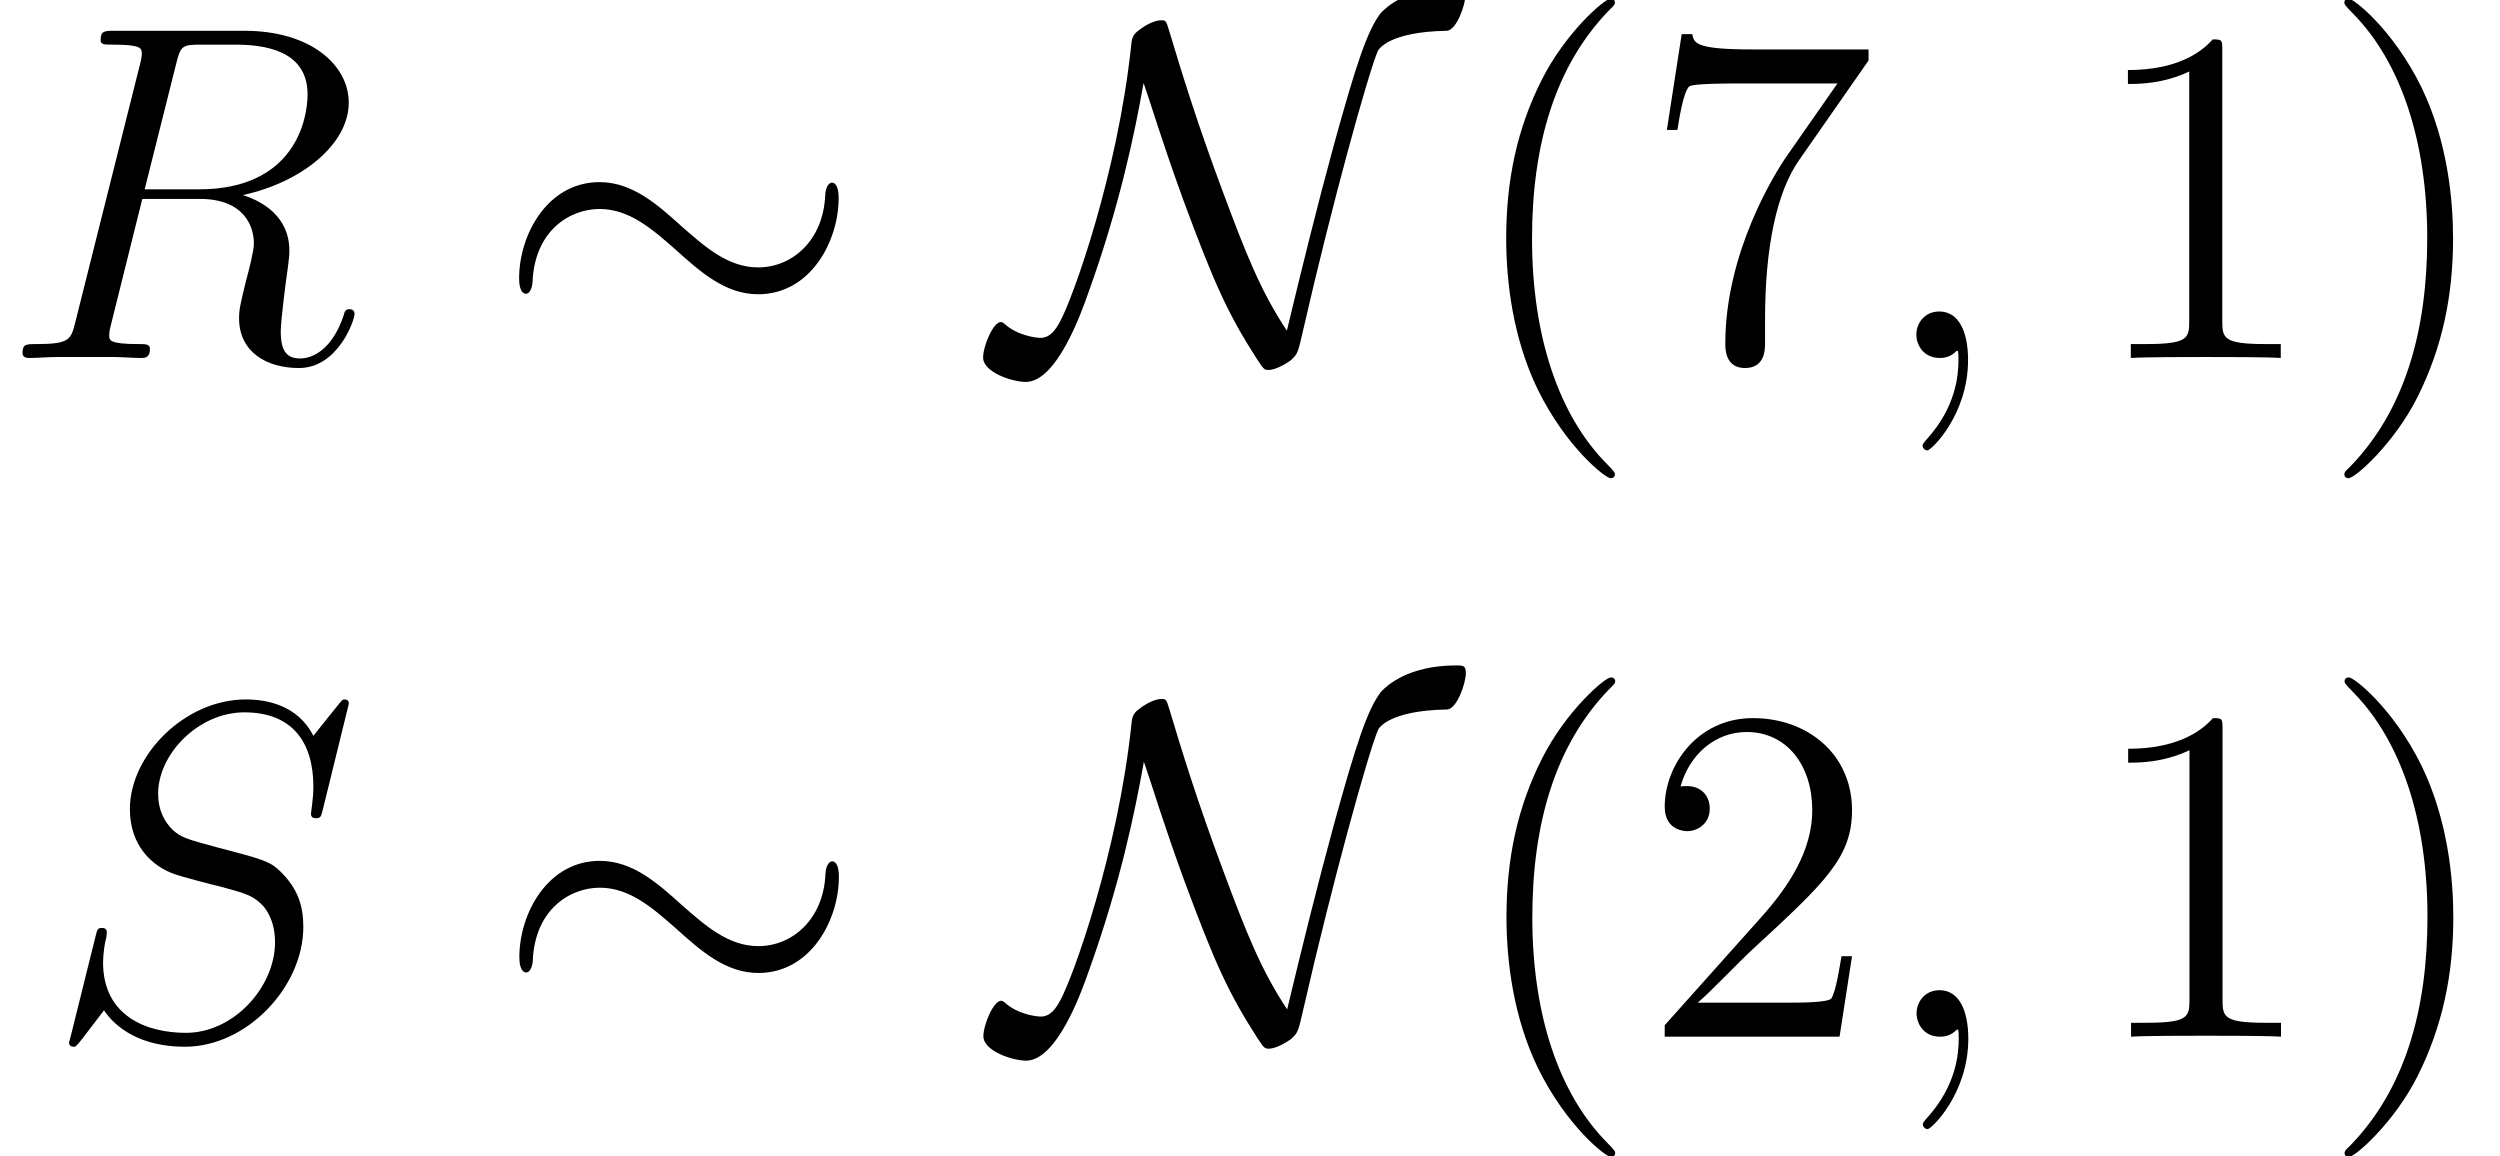
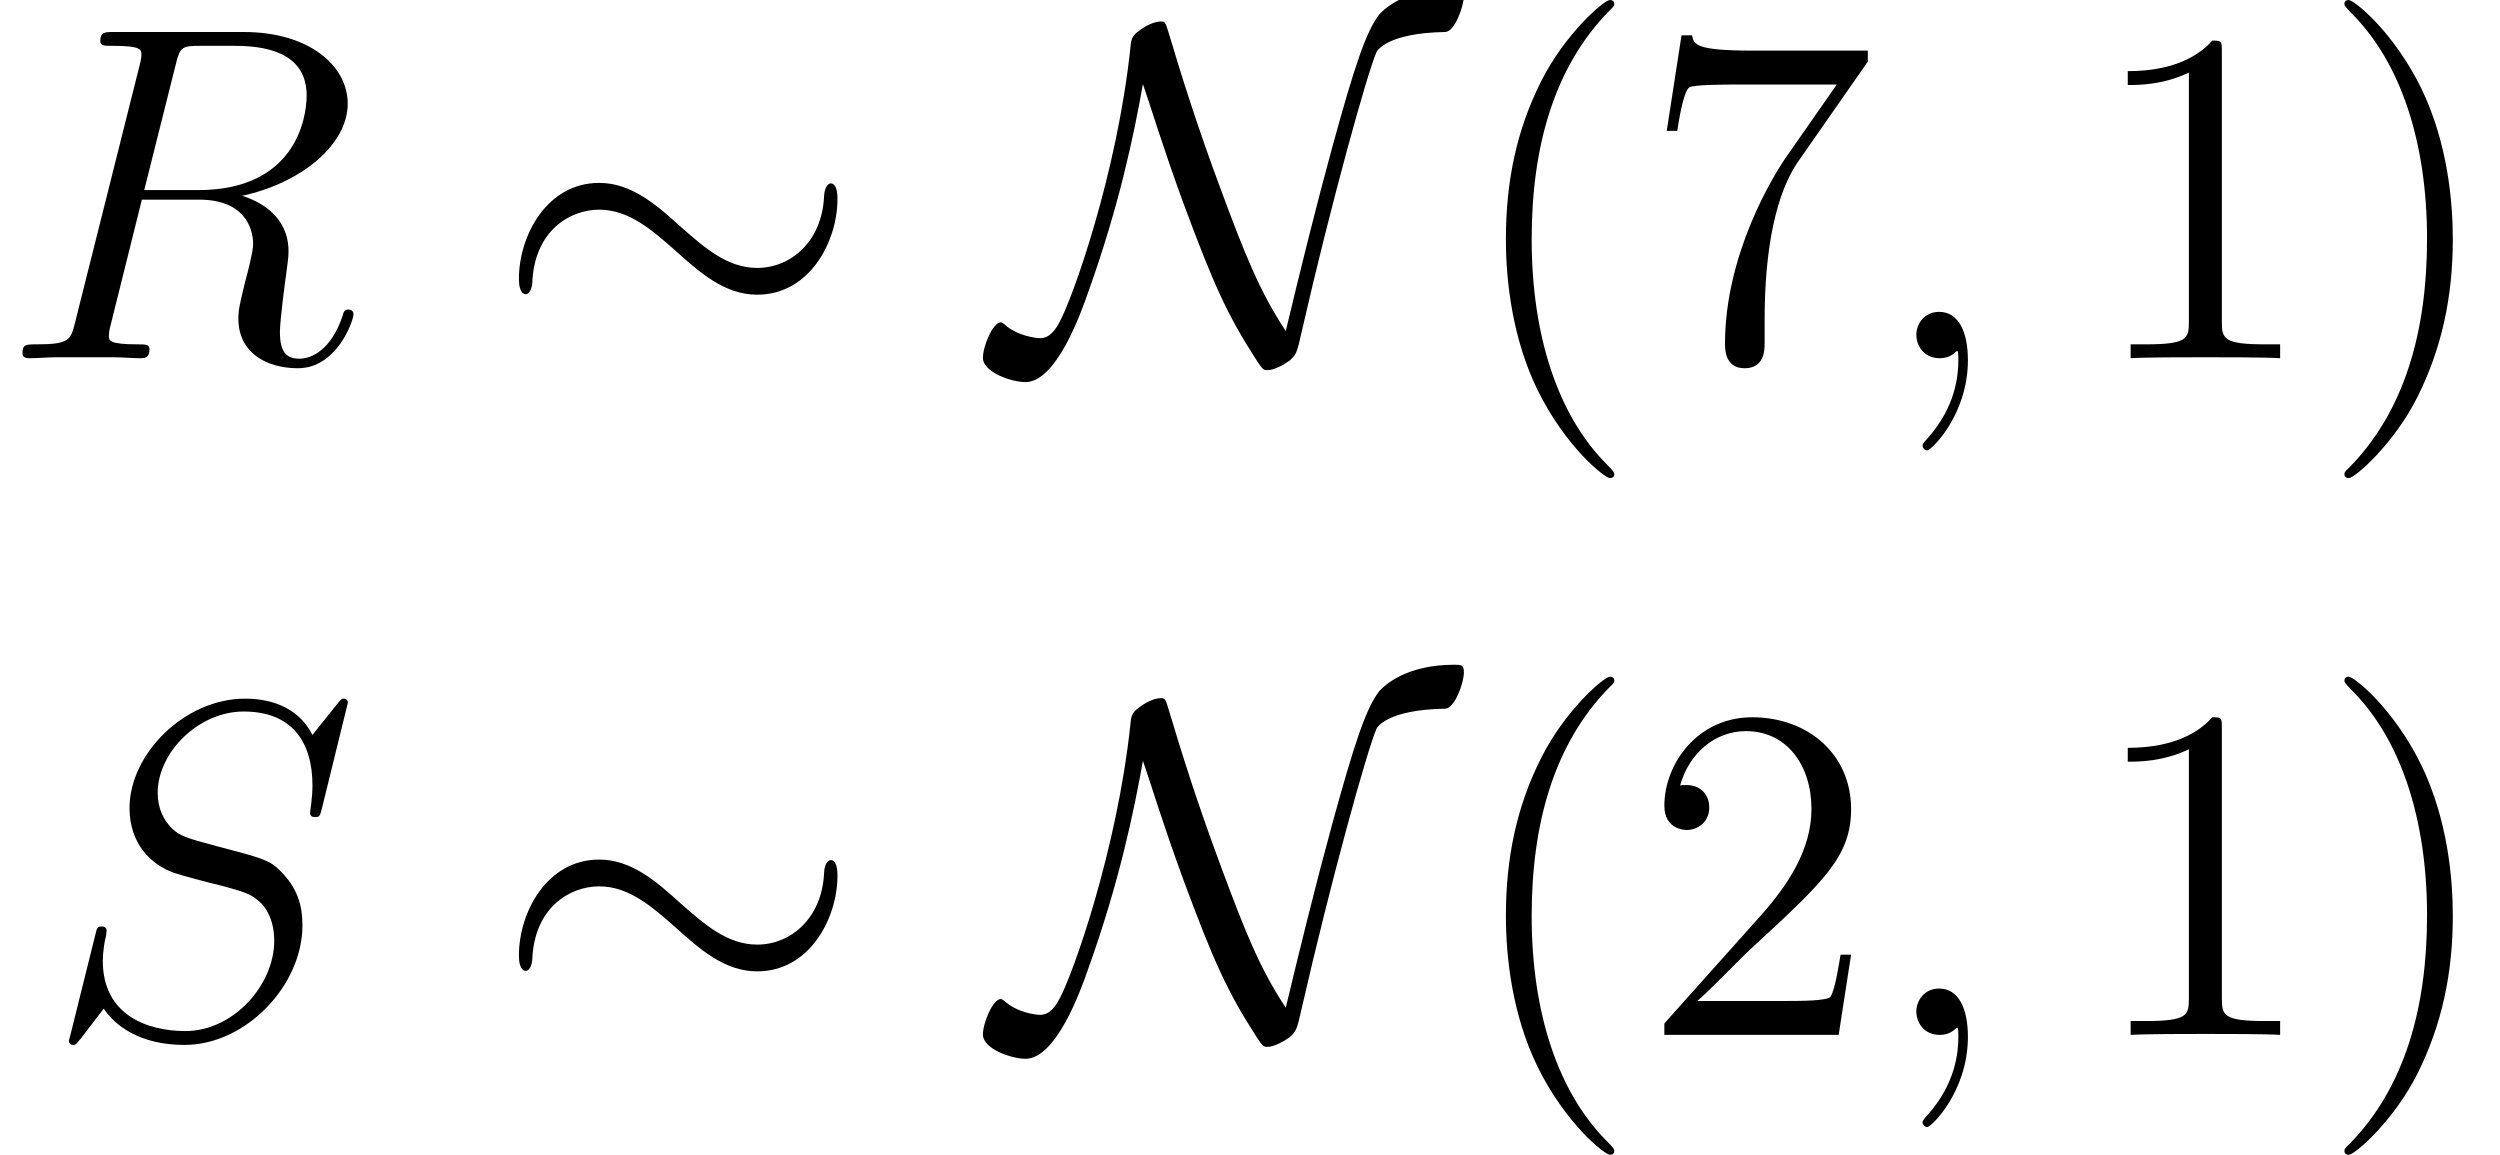
- <svg xmlns="http://www.w3.org/2000/svg" xmlns:xlink="http://www.w3.org/1999/xlink" height="28.847pt" version="1.1" viewBox="163.981 -30.054 62.386 28.847" width="62.386pt">
+ <svg xmlns="http://www.w3.org/2000/svg" xmlns:xlink="http://www.w3.org/1999/xlink" height="28.892pt" version="1.1" viewBox="162.984 -30.087 62.574 28.892" width="62.574pt">
  <defs>
    <path d="M8.632 -3.993C8.632 -4.256 8.56 -4.376 8.464 -4.376C8.404 -4.376 8.309 -4.292 8.297 -4.065C8.249 -2.917 7.46 -2.26 6.623 -2.26C5.87 -2.26 5.296 -2.774 4.71 -3.288C4.101 -3.838 3.479 -4.388 2.666 -4.388C1.363 -4.388 0.658 -3.072 0.658 -1.985C0.658 -1.602 0.813 -1.602 0.825 -1.602C0.956 -1.602 0.992 -1.841 0.992 -1.877C1.04 -3.192 1.937 -3.718 2.666 -3.718C3.419 -3.718 3.993 -3.204 4.579 -2.69C5.189 -2.14 5.81 -1.59 6.623 -1.59C7.926 -1.59 8.632 -2.905 8.632 -3.993Z" id="g0-24" />
    <path d="M3.658 -6.862C3.873 -6.241 4.136 -5.344 4.674 -3.873C5.428 -1.841 5.762 -1.1 6.492 0.036C6.659 0.287 6.671 0.299 6.779 0.299C6.946 0.299 7.197 0.155 7.329 0.06C7.496 -0.096 7.508 -0.108 7.639 -0.693C8.357 -3.838 9.265 -7.113 9.504 -7.663C9.516 -7.687 9.755 -8.141 11.226 -8.165C11.465 -8.177 11.692 -8.811 11.692 -9.074C11.692 -9.265 11.62 -9.265 11.453 -9.265C10.258 -9.265 9.72 -8.763 9.576 -8.608C9.241 -8.177 8.954 -7.305 8.404 -5.308C7.986 -3.778 7.603 -2.224 7.233 -0.681C6.575 -1.674 6.205 -2.618 5.631 -4.16C4.997 -5.858 4.615 -7.101 4.292 -8.177C4.22 -8.416 4.208 -8.428 4.101 -8.428C4.077 -8.428 3.838 -8.428 3.491 -8.141C3.371 -8.034 3.359 -7.926 3.347 -7.795C3.013 -4.615 1.889 -1.47 1.566 -0.897C1.47 -0.717 1.327 -0.502 1.088 -0.502C0.968 -0.502 0.502 -0.562 0.191 -0.849C0.132 -0.897 0.108 -0.897 0.096 -0.897C-0.096 -0.897 -0.347 -0.299 -0.347 -0.012C-0.347 0.359 0.383 0.598 0.717 0.598C1.482 0.598 2.092 -1.088 2.283 -1.638C3.061 -3.802 3.431 -5.583 3.658 -6.862Z" id="g0-78" />
+     <path d="M2.331 0.048C2.331 -0.646 2.104 -1.16 1.614 -1.16C1.231 -1.16 1.04 -0.849 1.04 -0.586S1.219 0 1.626 0C1.781 0 1.913 -0.048 2.02 -0.155C2.044 -0.179 2.056 -0.179 2.068 -0.179C2.092 -0.179 2.092 -0.012 2.092 0.048C2.092 0.442 2.02 1.219 1.327 1.997C1.196 2.14 1.196 2.164 1.196 2.188C1.196 2.248 1.255 2.307 1.315 2.307C1.411 2.307 2.331 1.423 2.331 0.048Z" id="g1-59" />
+     <path d="M4.399 -7.352C4.507 -7.795 4.555 -7.819 5.021 -7.819H5.882C6.91 -7.819 7.675 -7.508 7.675 -6.575C7.675 -5.966 7.364 -4.208 4.961 -4.208H3.61L4.399 -7.352ZM6.061 -4.065C7.544 -4.388 8.703 -5.344 8.703 -6.372C8.703 -7.305 7.759 -8.165 6.097 -8.165H2.857C2.618 -8.165 2.511 -8.165 2.511 -7.938C2.511 -7.819 2.594 -7.819 2.821 -7.819C3.539 -7.819 3.539 -7.723 3.539 -7.592C3.539 -7.568 3.539 -7.496 3.491 -7.317L1.877 -0.885C1.769 -0.466 1.745 -0.347 0.921 -0.347C0.646 -0.347 0.562 -0.347 0.562 -0.12C0.562 0 0.693 0 0.729 0C0.944 0 1.196 -0.024 1.423 -0.024H2.833C3.049 -0.024 3.3 0 3.515 0C3.61 0 3.742 0 3.742 -0.227C3.742 -0.347 3.634 -0.347 3.455 -0.347C2.726 -0.347 2.726 -0.442 2.726 -0.562C2.726 -0.574 2.726 -0.658 2.75 -0.753L3.551 -3.969H4.985C6.121 -3.969 6.336 -3.252 6.336 -2.857C6.336 -2.678 6.217 -2.212 6.133 -1.901C6.001 -1.351 5.966 -1.219 5.966 -0.992C5.966 -0.143 6.659 0.251 7.46 0.251C8.428 0.251 8.847 -0.933 8.847 -1.1C8.847 -1.184 8.787 -1.219 8.715 -1.219C8.62 -1.219 8.596 -1.148 8.572 -1.052C8.285 -0.203 7.795 0.012 7.496 0.012S7.006 -0.12 7.006 -0.658C7.006 -0.944 7.149 -2.032 7.161 -2.092C7.221 -2.534 7.221 -2.582 7.221 -2.678C7.221 -3.551 6.516 -3.921 6.061 -4.065Z" id="g1-82" />
+     <path d="M7.592 -8.309C7.592 -8.416 7.508 -8.416 7.484 -8.416C7.436 -8.416 7.424 -8.404 7.281 -8.225C7.209 -8.141 6.719 -7.52 6.707 -7.508C6.312 -8.285 5.523 -8.416 5.021 -8.416C3.503 -8.416 2.128 -7.03 2.128 -5.679C2.128 -4.782 2.666 -4.256 3.252 -4.053C3.383 -4.005 4.089 -3.814 4.447 -3.73C5.057 -3.563 5.212 -3.515 5.464 -3.252C5.511 -3.192 5.75 -2.917 5.75 -2.355C5.75 -1.243 4.722 -0.096 3.527 -0.096C2.546 -0.096 1.459 -0.514 1.459 -1.853C1.459 -2.08 1.506 -2.367 1.542 -2.487C1.542 -2.523 1.554 -2.582 1.554 -2.606C1.554 -2.654 1.53 -2.714 1.435 -2.714C1.327 -2.714 1.315 -2.69 1.267 -2.487L0.658 -0.036C0.658 -0.024 0.61 0.132 0.61 0.143C0.61 0.251 0.705 0.251 0.729 0.251C0.777 0.251 0.789 0.239 0.933 0.06L1.482 -0.658C1.769 -0.227 2.391 0.251 3.503 0.251C5.045 0.251 6.456 -1.243 6.456 -2.738C6.456 -3.24 6.336 -3.682 5.882 -4.125C5.631 -4.376 5.416 -4.435 4.316 -4.722C3.515 -4.937 3.407 -4.973 3.192 -5.165C2.989 -5.368 2.833 -5.655 2.833 -6.061C2.833 -7.066 3.85 -8.094 4.985 -8.094C6.157 -8.094 6.707 -7.376 6.707 -6.241C6.707 -5.93 6.647 -5.607 6.647 -5.559C6.647 -5.452 6.743 -5.452 6.779 -5.452C6.886 -5.452 6.898 -5.487 6.946 -5.679L7.592 -8.309Z" id="g1-83" />
    <path d="M3.885 2.905C3.885 2.869 3.885 2.845 3.682 2.642C2.487 1.435 1.817 -0.538 1.817 -2.977C1.817 -5.296 2.379 -7.293 3.766 -8.703C3.885 -8.811 3.885 -8.835 3.885 -8.871C3.885 -8.942 3.826 -8.966 3.778 -8.966C3.622 -8.966 2.642 -8.106 2.056 -6.934C1.447 -5.727 1.172 -4.447 1.172 -2.977C1.172 -1.913 1.339 -0.49 1.961 0.789C2.666 2.224 3.646 3.001 3.778 3.001C3.826 3.001 3.885 2.977 3.885 2.905Z" id="g2-40" />
    <path d="M3.371 -2.977C3.371 -3.885 3.252 -5.368 2.582 -6.755C1.877 -8.189 0.897 -8.966 0.765 -8.966C0.717 -8.966 0.658 -8.942 0.658 -8.871C0.658 -8.835 0.658 -8.811 0.861 -8.608C2.056 -7.4 2.726 -5.428 2.726 -2.989C2.726 -0.669 2.164 1.327 0.777 2.738C0.658 2.845 0.658 2.869 0.658 2.905C0.658 2.977 0.717 3.001 0.765 3.001C0.921 3.001 1.901 2.14 2.487 0.968C3.096 -0.251 3.371 -1.542 3.371 -2.977Z" id="g2-41" />
    <path d="M3.443 -7.663C3.443 -7.938 3.443 -7.95 3.204 -7.95C2.917 -7.627 2.319 -7.185 1.088 -7.185V-6.838C1.363 -6.838 1.961 -6.838 2.618 -7.149V-0.921C2.618 -0.49 2.582 -0.347 1.53 -0.347H1.16V0C1.482 -0.024 2.642 -0.024 3.037 -0.024S4.579 -0.024 4.902 0V-0.347H4.531C3.479 -0.347 3.443 -0.49 3.443 -0.921V-7.663Z" id="g2-49" />
    <path d="M5.26 -2.008H4.997C4.961 -1.805 4.866 -1.148 4.746 -0.956C4.663 -0.849 3.981 -0.849 3.622 -0.849H1.411C1.734 -1.124 2.463 -1.889 2.774 -2.176C4.591 -3.85 5.26 -4.471 5.26 -5.655C5.26 -7.03 4.172 -7.95 2.786 -7.95S0.586 -6.767 0.586 -5.738C0.586 -5.129 1.112 -5.129 1.148 -5.129C1.399 -5.129 1.71 -5.308 1.71 -5.691C1.71 -6.025 1.482 -6.253 1.148 -6.253C1.04 -6.253 1.016 -6.253 0.98 -6.241C1.207 -7.054 1.853 -7.603 2.63 -7.603C3.646 -7.603 4.268 -6.755 4.268 -5.655C4.268 -4.639 3.682 -3.754 3.001 -2.989L0.586 -0.287V0H4.949L5.26 -2.008Z" id="g2-50" />
    <path d="M5.679 -7.424V-7.699H2.798C1.351 -7.699 1.327 -7.855 1.279 -8.082H1.016L0.646 -5.691H0.909C0.944 -5.906 1.052 -6.647 1.207 -6.779C1.303 -6.85 2.2 -6.85 2.367 -6.85H4.902L3.634 -5.033C3.312 -4.567 2.104 -2.606 2.104 -0.359C2.104 -0.227 2.104 0.251 2.594 0.251C3.096 0.251 3.096 -0.215 3.096 -0.371V-0.968C3.096 -2.75 3.383 -4.136 3.945 -4.937L5.679 -7.424Z" id="g2-55" />
-     <path d="M2.331 0.048C2.331 -0.646 2.104 -1.16 1.614 -1.16C1.231 -1.16 1.04 -0.849 1.04 -0.586S1.219 0 1.626 0C1.781 0 1.913 -0.048 2.02 -0.155C2.044 -0.179 2.056 -0.179 2.068 -0.179C2.092 -0.179 2.092 -0.012 2.092 0.048C2.092 0.442 2.02 1.219 1.327 1.997C1.196 2.14 1.196 2.164 1.196 2.188C1.196 2.248 1.255 2.307 1.315 2.307C1.411 2.307 2.331 1.423 2.331 0.048Z" id="g1-59" />
-     <path d="M4.399 -7.352C4.507 -7.795 4.555 -7.819 5.021 -7.819H5.882C6.91 -7.819 7.675 -7.508 7.675 -6.575C7.675 -5.966 7.364 -4.208 4.961 -4.208H3.61L4.399 -7.352ZM6.061 -4.065C7.544 -4.388 8.703 -5.344 8.703 -6.372C8.703 -7.305 7.759 -8.165 6.097 -8.165H2.857C2.618 -8.165 2.511 -8.165 2.511 -7.938C2.511 -7.819 2.594 -7.819 2.821 -7.819C3.539 -7.819 3.539 -7.723 3.539 -7.592C3.539 -7.568 3.539 -7.496 3.491 -7.317L1.877 -0.885C1.769 -0.466 1.745 -0.347 0.921 -0.347C0.646 -0.347 0.562 -0.347 0.562 -0.12C0.562 0 0.693 0 0.729 0C0.944 0 1.196 -0.024 1.423 -0.024H2.833C3.049 -0.024 3.3 0 3.515 0C3.61 0 3.742 0 3.742 -0.227C3.742 -0.347 3.634 -0.347 3.455 -0.347C2.726 -0.347 2.726 -0.442 2.726 -0.562C2.726 -0.574 2.726 -0.658 2.75 -0.753L3.551 -3.969H4.985C6.121 -3.969 6.336 -3.252 6.336 -2.857C6.336 -2.678 6.217 -2.212 6.133 -1.901C6.001 -1.351 5.966 -1.219 5.966 -0.992C5.966 -0.143 6.659 0.251 7.46 0.251C8.428 0.251 8.847 -0.933 8.847 -1.1C8.847 -1.184 8.787 -1.219 8.715 -1.219C8.62 -1.219 8.596 -1.148 8.572 -1.052C8.285 -0.203 7.795 0.012 7.496 0.012S7.006 -0.12 7.006 -0.658C7.006 -0.944 7.149 -2.032 7.161 -2.092C7.221 -2.534 7.221 -2.582 7.221 -2.678C7.221 -3.551 6.516 -3.921 6.061 -4.065Z" id="g1-82" />
-     <path d="M7.592 -8.309C7.592 -8.416 7.508 -8.416 7.484 -8.416C7.436 -8.416 7.424 -8.404 7.281 -8.225C7.209 -8.141 6.719 -7.52 6.707 -7.508C6.312 -8.285 5.523 -8.416 5.021 -8.416C3.503 -8.416 2.128 -7.03 2.128 -5.679C2.128 -4.782 2.666 -4.256 3.252 -4.053C3.383 -4.005 4.089 -3.814 4.447 -3.73C5.057 -3.563 5.212 -3.515 5.464 -3.252C5.511 -3.192 5.75 -2.917 5.75 -2.355C5.75 -1.243 4.722 -0.096 3.527 -0.096C2.546 -0.096 1.459 -0.514 1.459 -1.853C1.459 -2.08 1.506 -2.367 1.542 -2.487C1.542 -2.523 1.554 -2.582 1.554 -2.606C1.554 -2.654 1.53 -2.714 1.435 -2.714C1.327 -2.714 1.315 -2.69 1.267 -2.487L0.658 -0.036C0.658 -0.024 0.61 0.132 0.61 0.143C0.61 0.251 0.705 0.251 0.729 0.251C0.777 0.251 0.789 0.239 0.933 0.06L1.482 -0.658C1.769 -0.227 2.391 0.251 3.503 0.251C5.045 0.251 6.456 -1.243 6.456 -2.738C6.456 -3.24 6.336 -3.682 5.882 -4.125C5.631 -4.376 5.416 -4.435 4.316 -4.722C3.515 -4.937 3.407 -4.973 3.192 -5.165C2.989 -5.368 2.833 -5.655 2.833 -6.061C2.833 -7.066 3.85 -8.094 4.985 -8.094C6.157 -8.094 6.707 -7.376 6.707 -6.241C6.707 -5.93 6.647 -5.607 6.647 -5.559C6.647 -5.452 6.743 -5.452 6.779 -5.452C6.886 -5.452 6.898 -5.487 6.946 -5.679L7.592 -8.309Z" id="g1-83" />
  </defs>
  <g id="page1">
-     <use x="163.981" xlink:href="#g1-82" y="-21.121" />
-     <use x="176.277" xlink:href="#g0-24" y="-21.121" />
-     <use x="188.861" xlink:href="#g0-78" y="-21.121" />
-     <use x="200.395" xlink:href="#g2-40" y="-21.121" />
-     <use x="204.931" xlink:href="#g2-55" y="-21.121" />
-     <use x="210.762" xlink:href="#g1-59" y="-21.121" />
-     <use x="215.994" xlink:href="#g2-49" y="-21.121" />
-     <use x="221.825" xlink:href="#g2-41" y="-21.121" />
-     <use x="165.094" xlink:href="#g1-83" y="-4.184" />
-     <use x="176.283" xlink:href="#g0-24" y="-4.184" />
-     <use x="188.868" xlink:href="#g0-78" y="-4.184" />
-     <use x="200.402" xlink:href="#g2-40" y="-4.184" />
-     <use x="204.937" xlink:href="#g2-50" y="-4.184" />
-     <use x="210.768" xlink:href="#g1-59" y="-4.184" />
-     <use x="216" xlink:href="#g2-49" y="-4.184" />
-     <use x="221.831" xlink:href="#g2-41" y="-4.184" />
+     <use x="162.984" xlink:href="#g1-82" y="-21.121" />
+     <use x="175.314" xlink:href="#g0-24" y="-21.121" />
+     <use x="187.933" xlink:href="#g0-78" y="-21.121" />
+     <use x="199.504" xlink:href="#g2-40" y="-21.121" />
+     <use x="204.056" xlink:href="#g2-55" y="-21.121" />
+     <use x="209.909" xlink:href="#g1-59" y="-21.121" />
+     <use x="215.153" xlink:href="#g2-49" y="-21.121" />
+     <use x="221.006" xlink:href="#g2-41" y="-21.121" />
+     <use x="164.098" xlink:href="#g1-83" y="-4.184" />
+     <use x="175.314" xlink:href="#g0-24" y="-4.184" />
+     <use x="187.933" xlink:href="#g0-78" y="-4.184" />
+     <use x="199.504" xlink:href="#g2-40" y="-4.184" />
+     <use x="204.056" xlink:href="#g2-50" y="-4.184" />
+     <use x="209.909" xlink:href="#g1-59" y="-4.184" />
+     <use x="215.153" xlink:href="#g2-49" y="-4.184" />
+     <use x="221.006" xlink:href="#g2-41" y="-4.184" />
  </g>
</svg>
